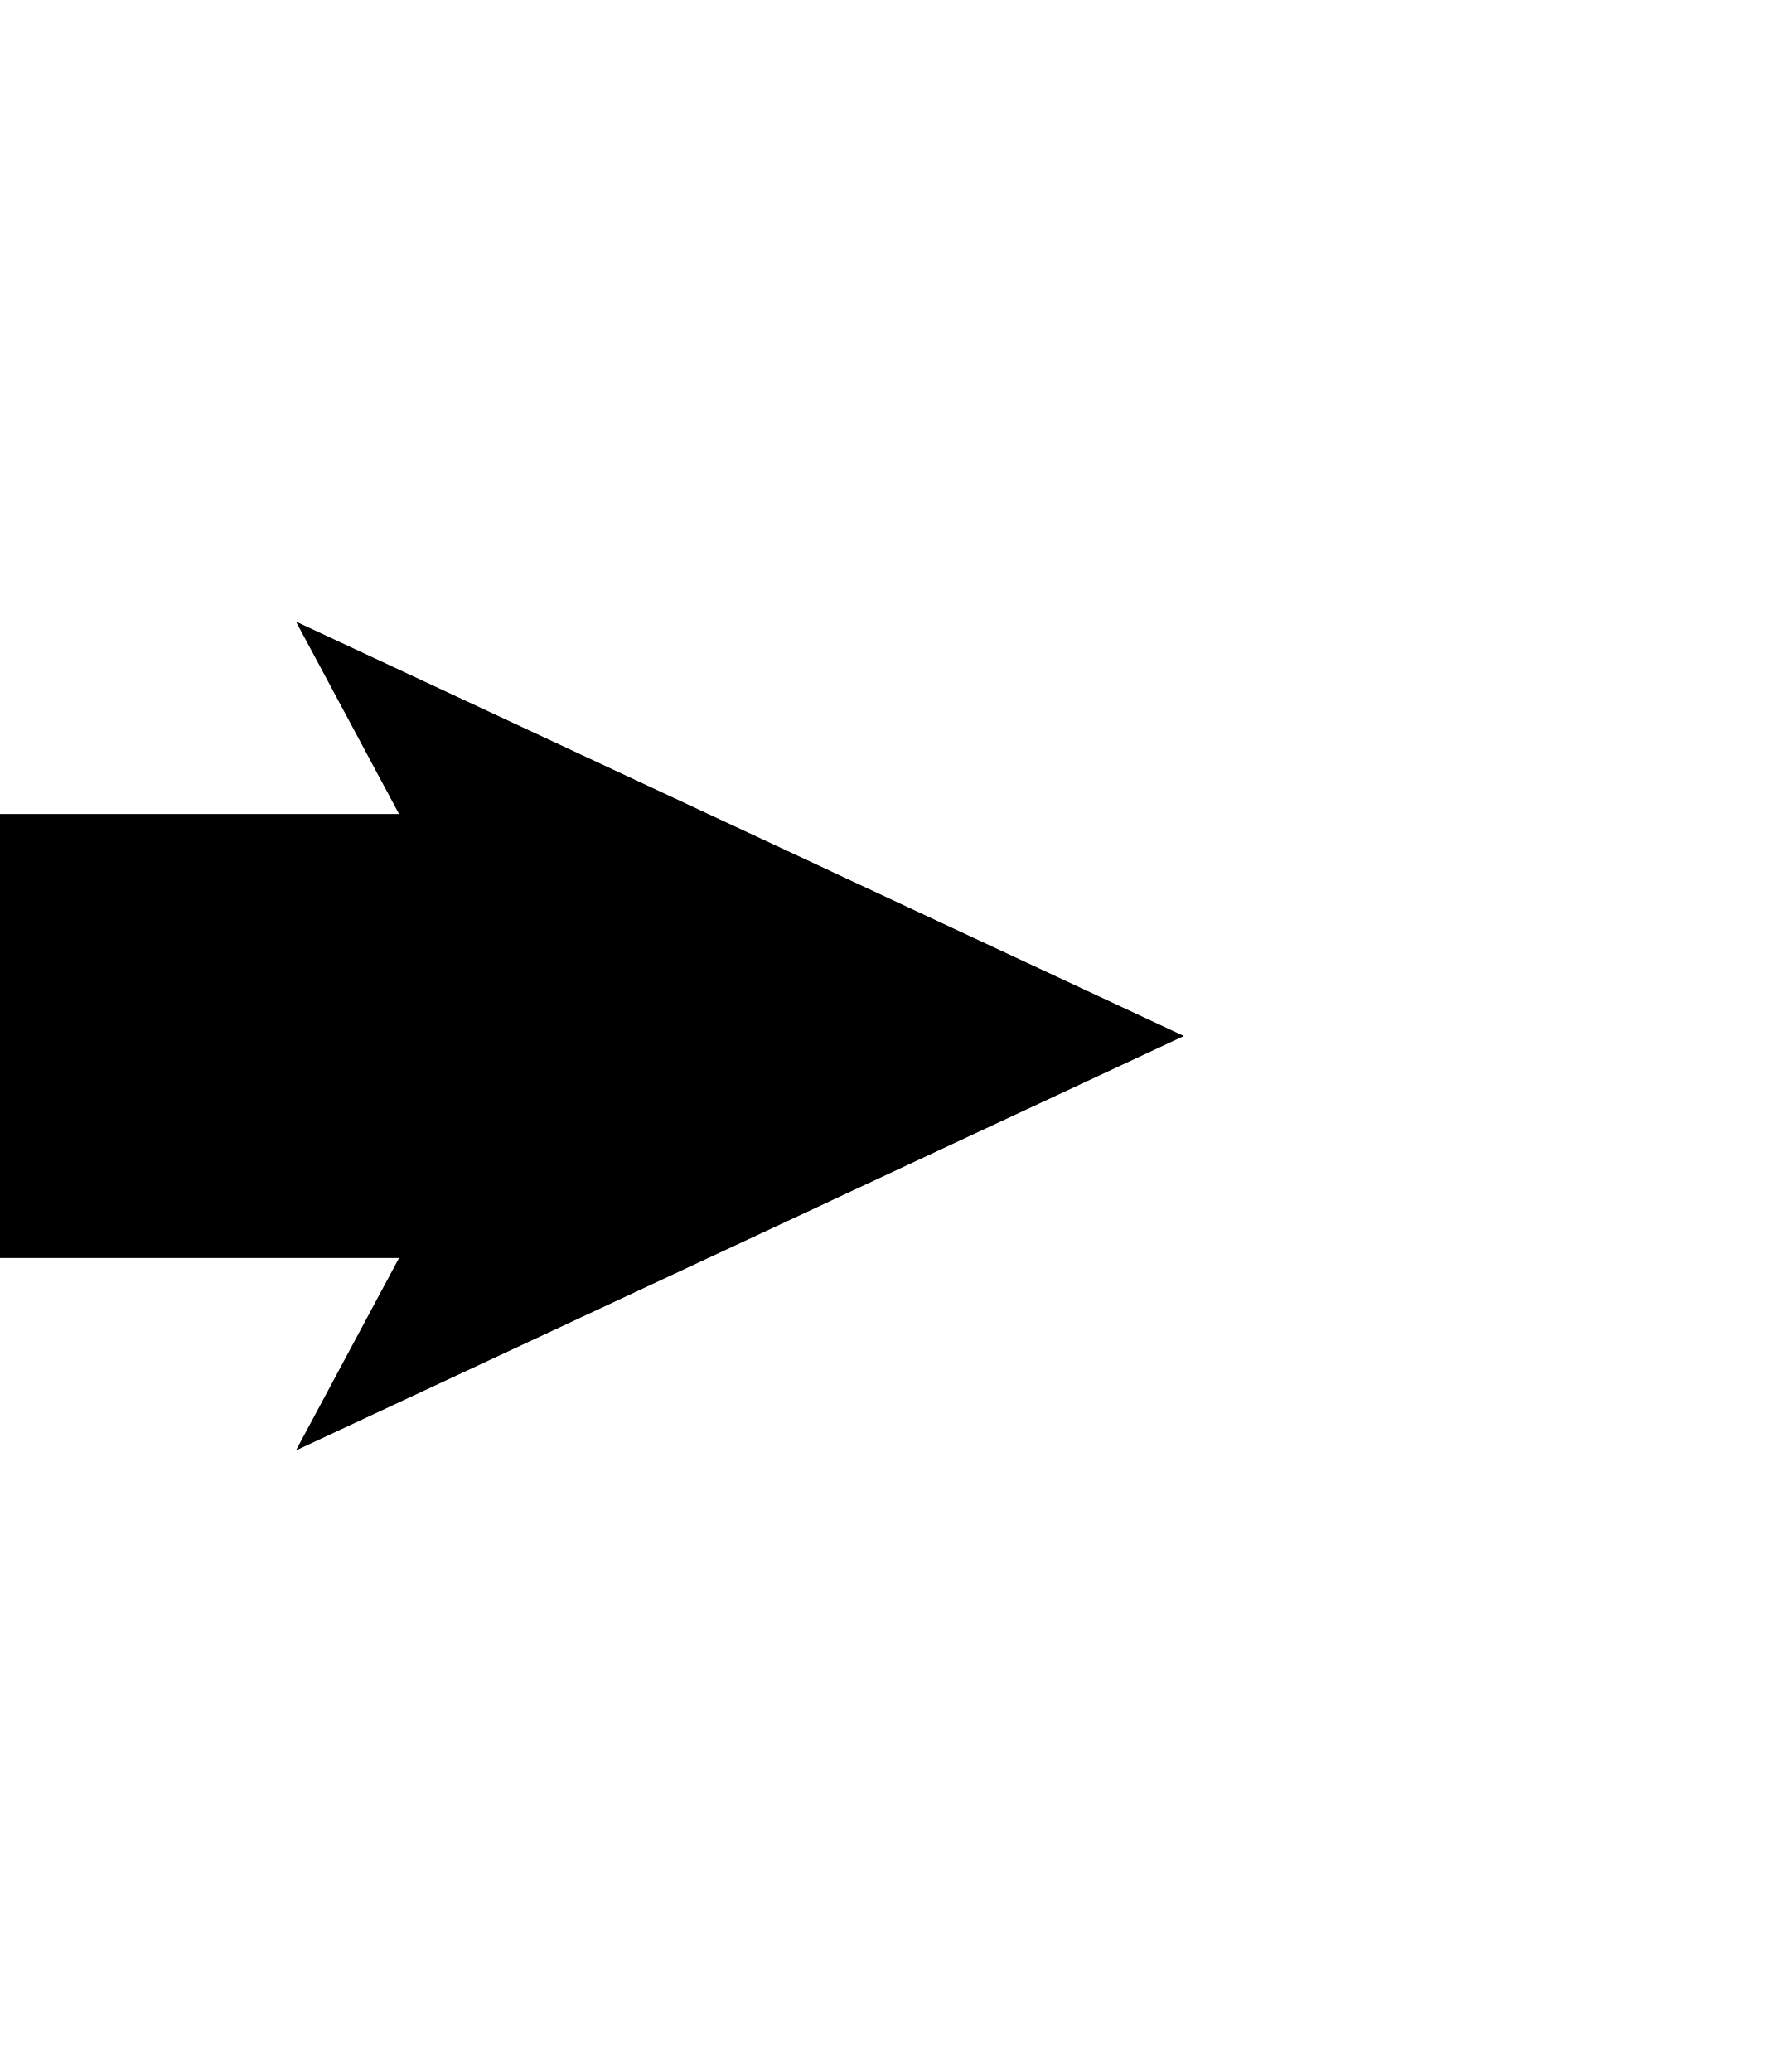
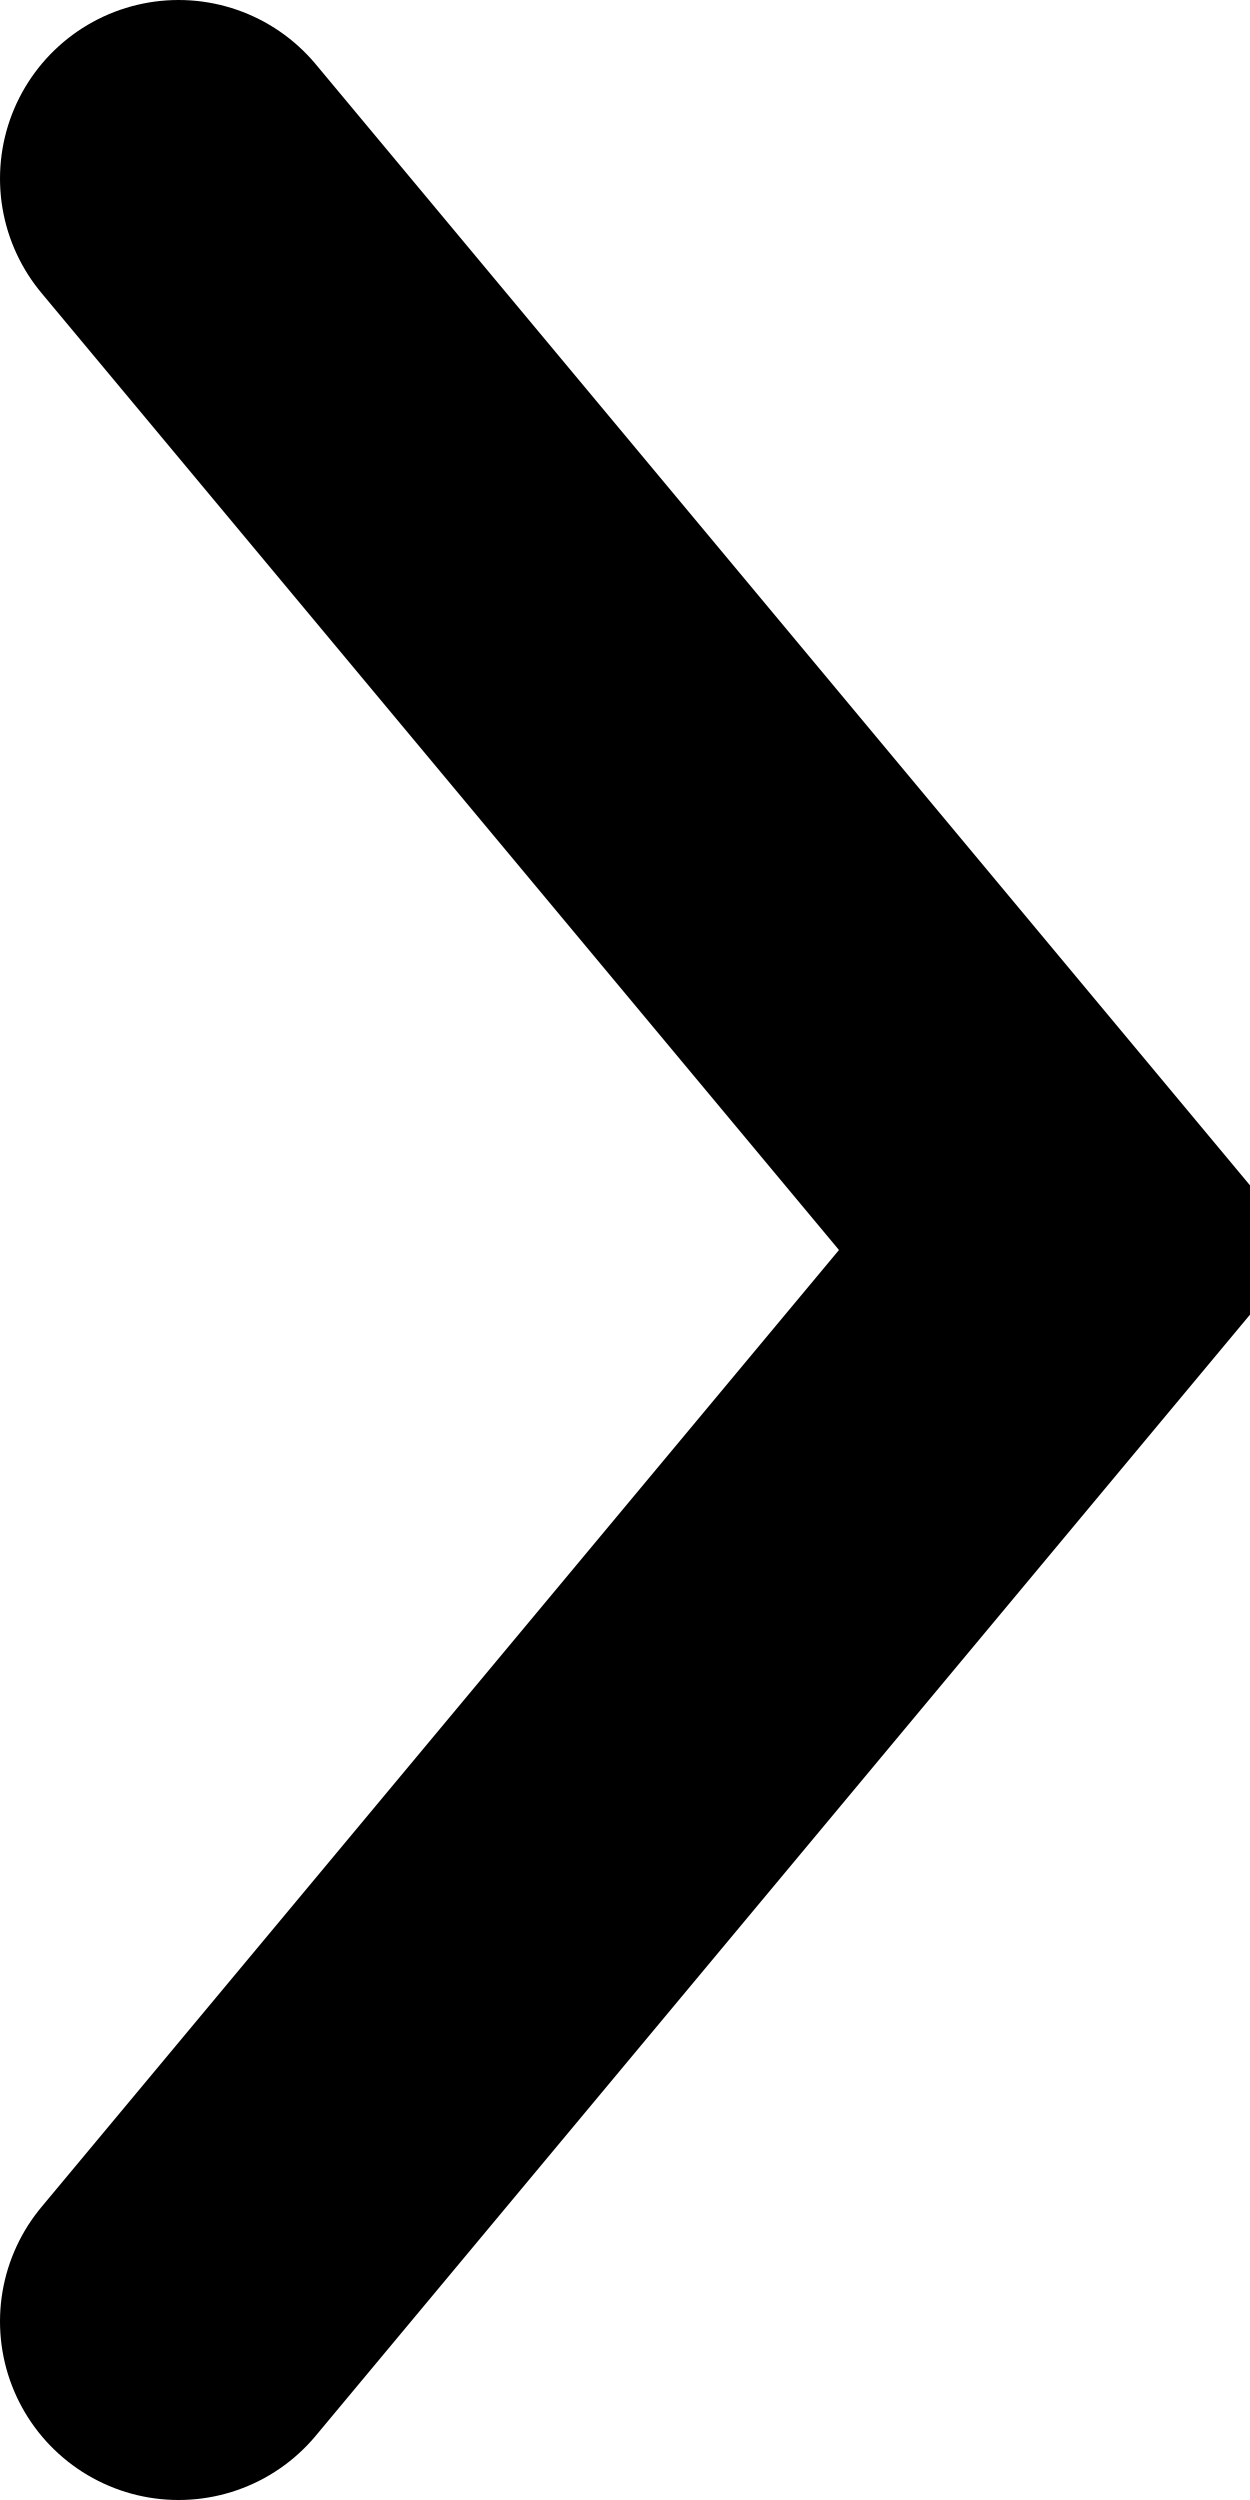
- <svg xmlns="http://www.w3.org/2000/svg" version="1.1" width="24" height="28" viewBox="0,0,24,28">
-   <g fill="none" fill-rule="nonzero" stroke="none" stroke-width="none" stroke-linecap="butt" stroke-linejoin="miter" stroke-miterlimit="10" stroke-dasharray="" stroke-dashoffset="0" font-family="none" font-weight="none" font-size="none" text-anchor="none" style="mix-blend-mode: normal">
-     <path d="M9,14h-9" fill="none" stroke="#000000" stroke-width="6" />
-     <path d="M16,14l-12,-5.6l3,5.6l-3,5.6" fill="#000000" stroke="none" stroke-width="1" />
+ <svg xmlns="http://www.w3.org/2000/svg" version="1.1" width="14" height="28" viewBox="0,0,14,28">
+   <g fill="none" fill-rule="nonzero" stroke="#000000" stroke-width="4" stroke-linecap="round" stroke-linejoin="miter" stroke-miterlimit="10" stroke-dasharray="" stroke-dashoffset="0" font-family="none" font-weight="none" font-size="none" text-anchor="none" style="mix-blend-mode: normal">
+     <path d="M2,2l10,12l-10,12" />
  </g>
</svg>
